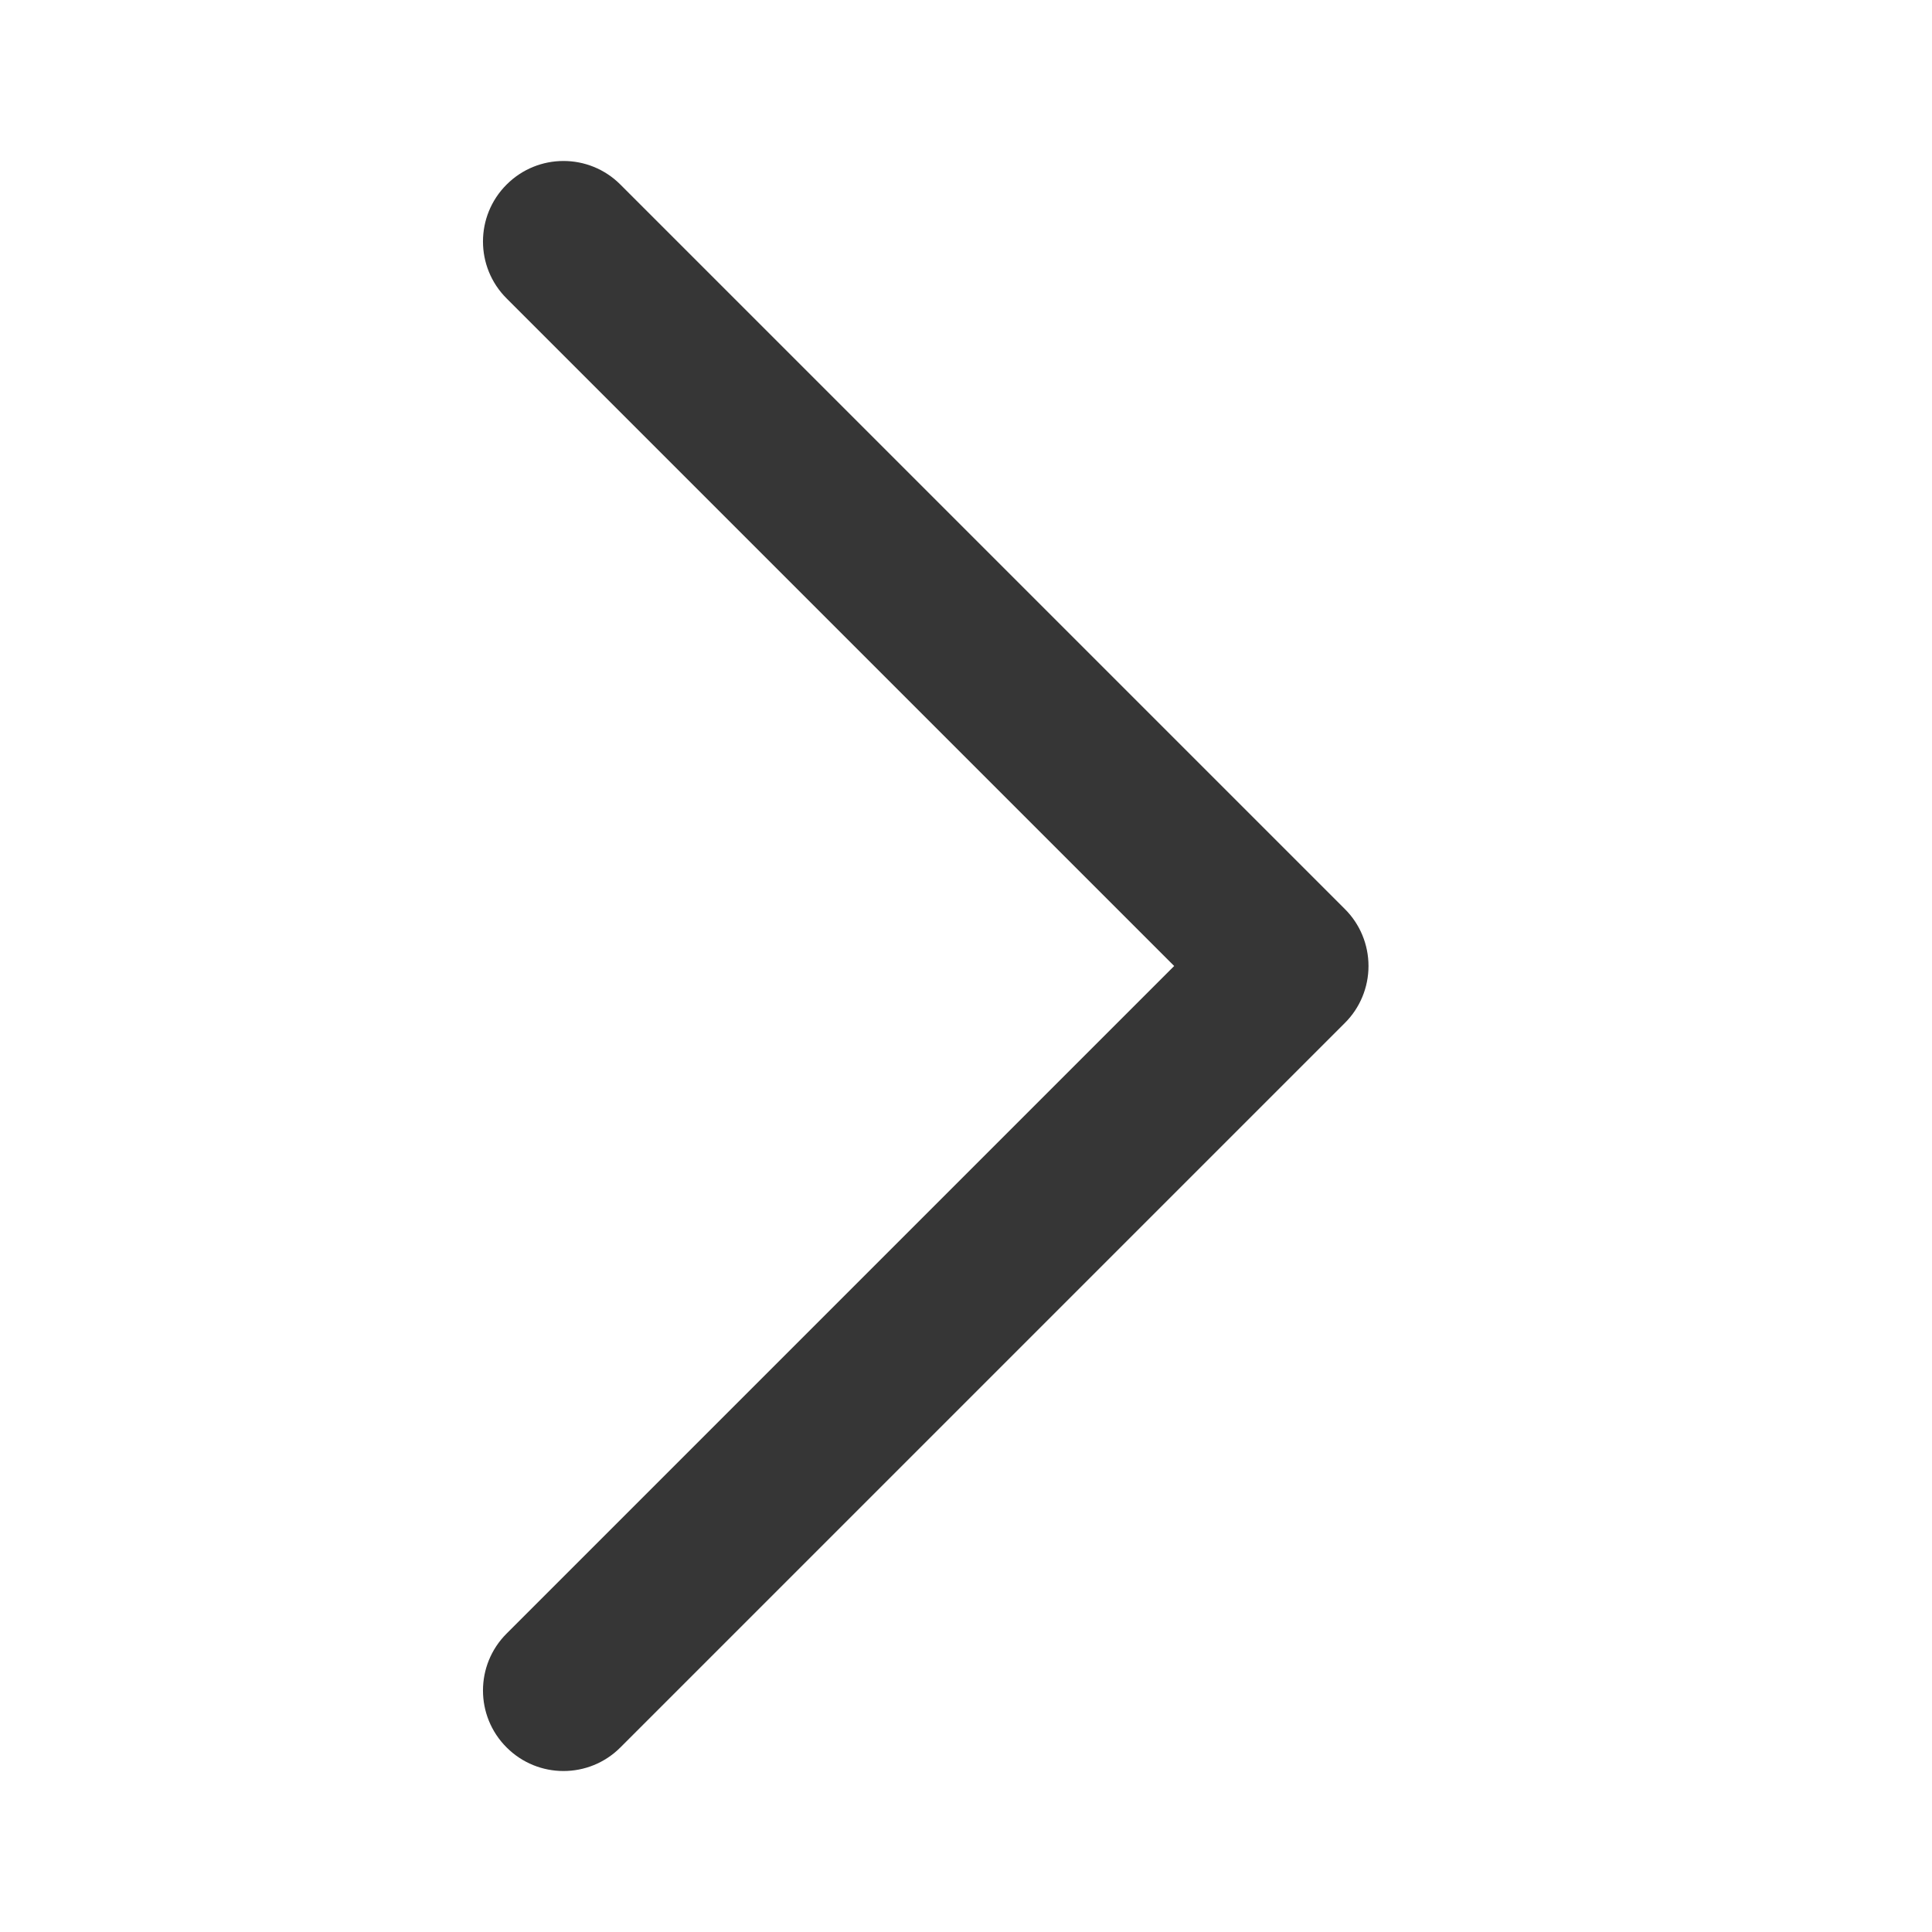
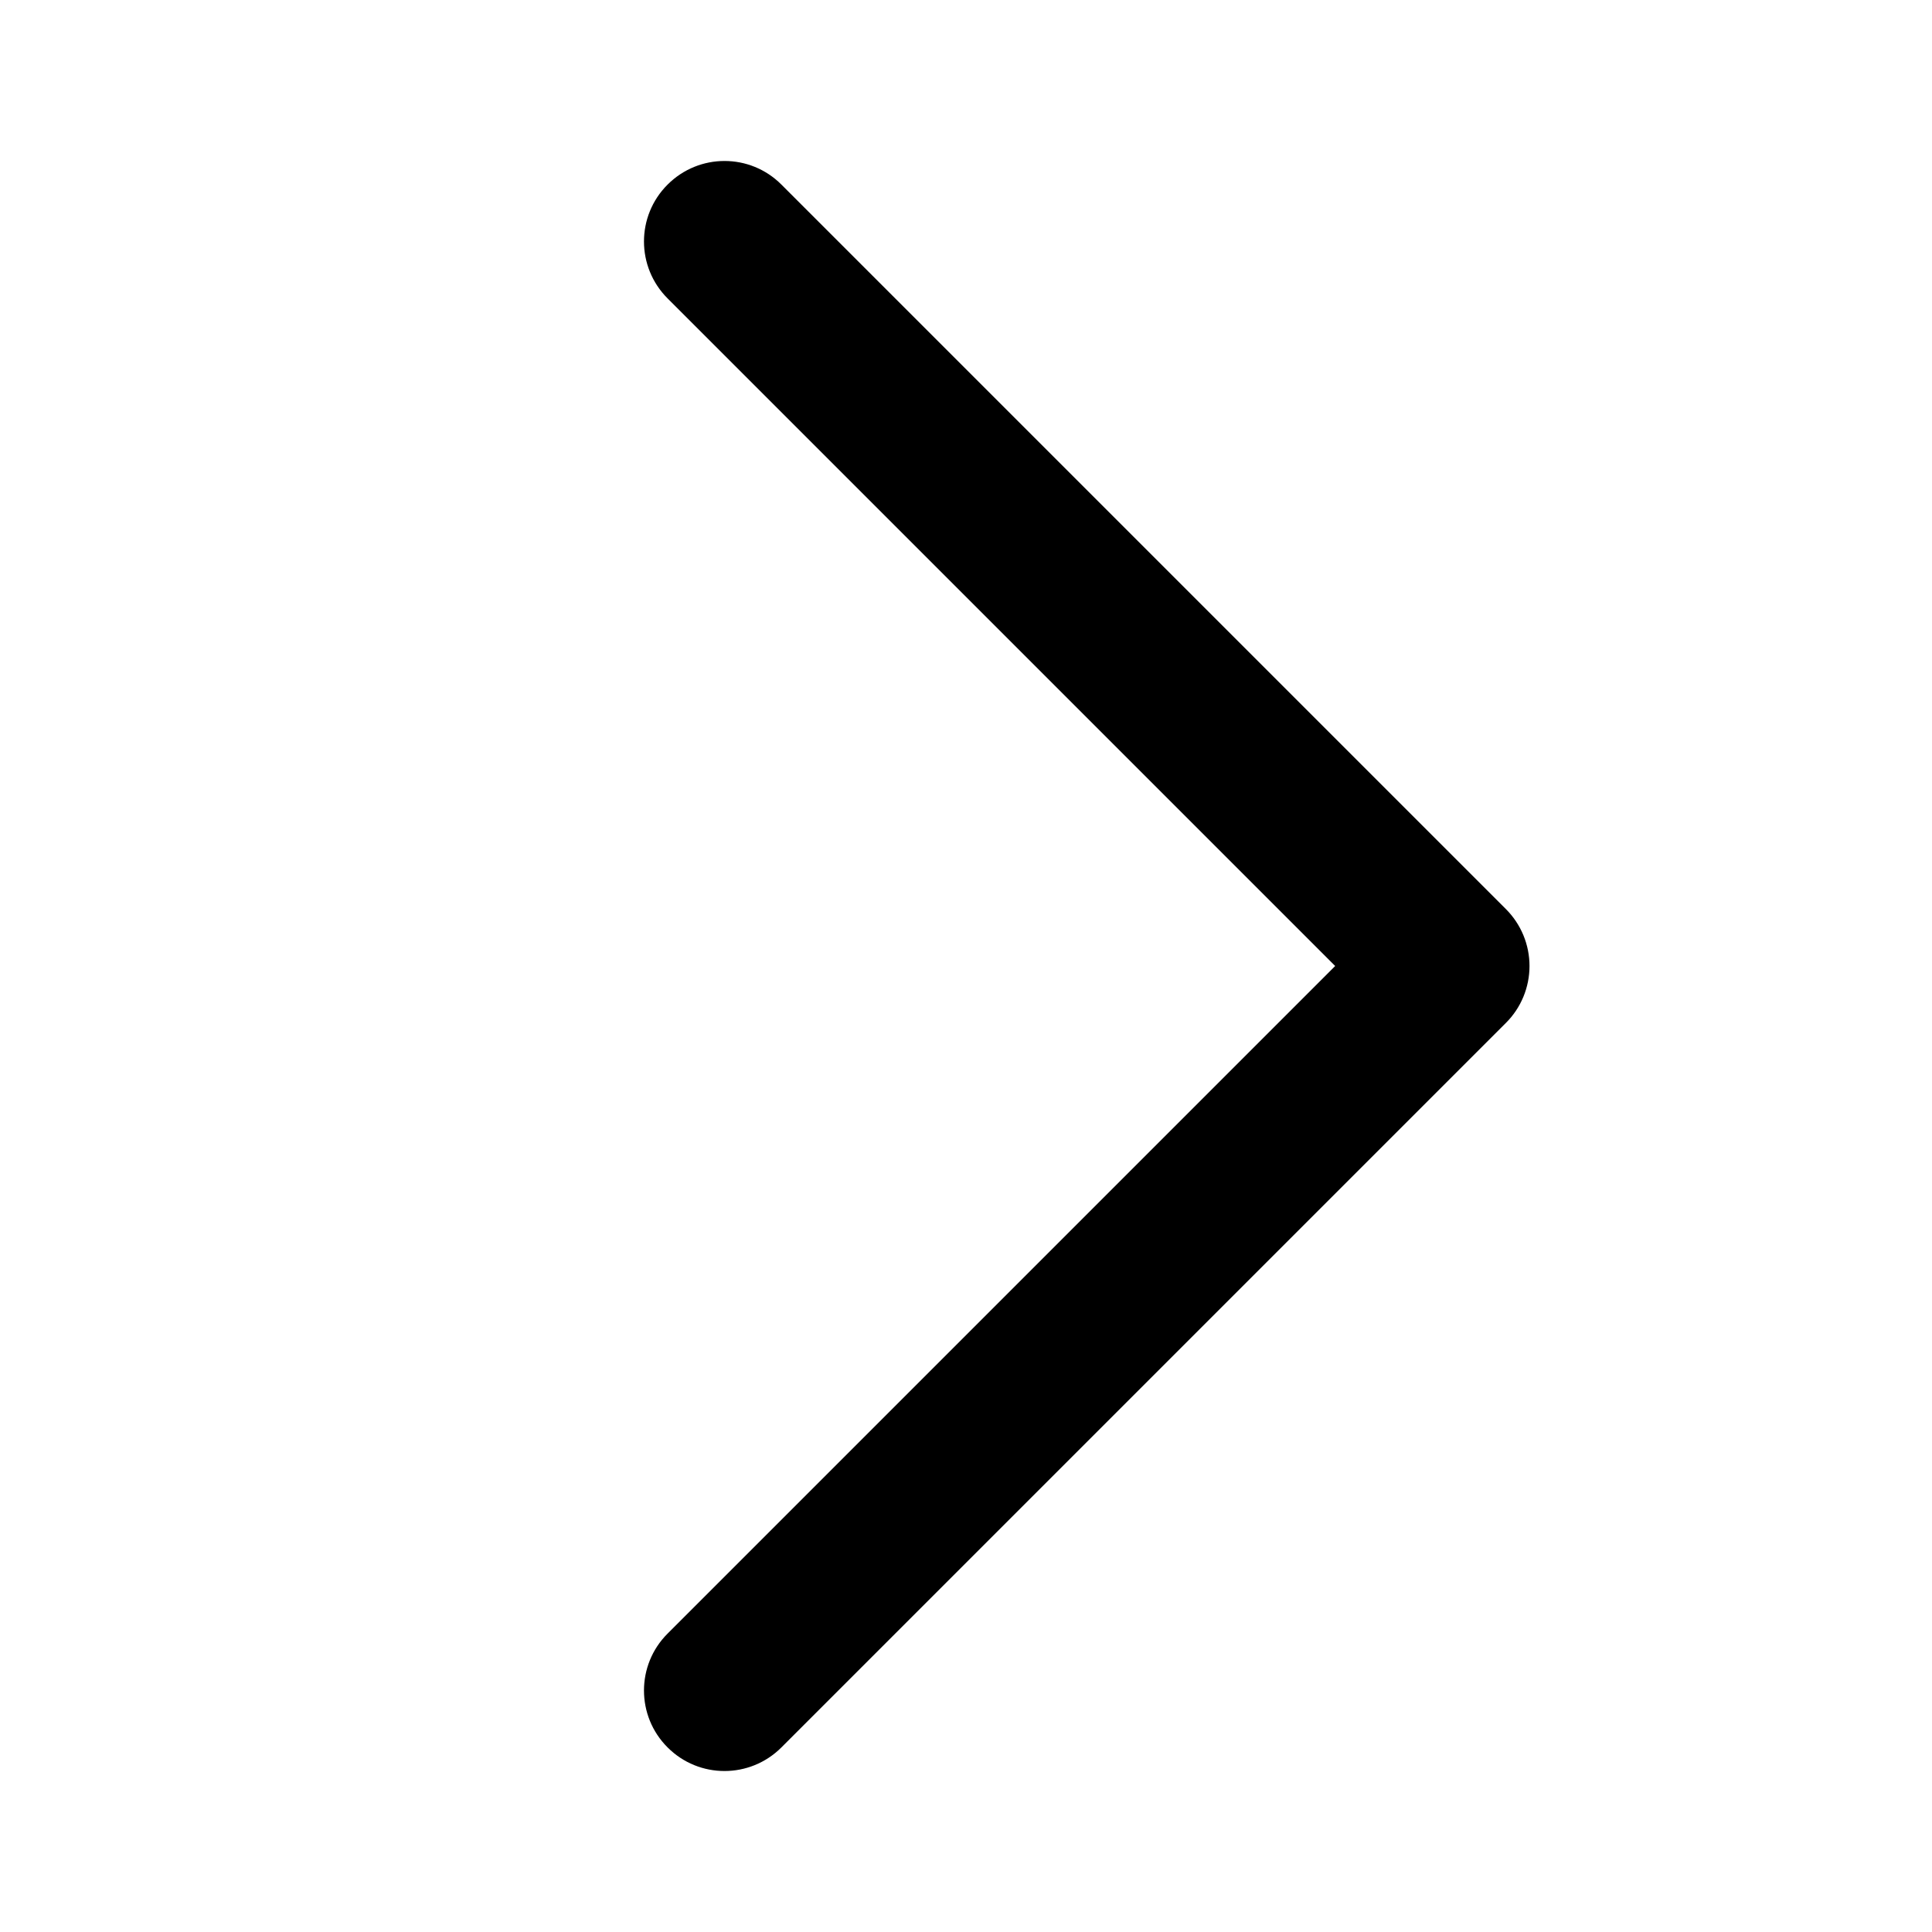
- <svg xmlns="http://www.w3.org/2000/svg" width="24" height="24" viewBox="0 0 24 24" fill="none">
-   <path fill-rule="evenodd" clip-rule="evenodd" d="M6.293 2.293C6.683 1.902 7.317 1.902 7.707 2.293L16.707 11.293C16.895 11.48 17 11.735 17 12C17 12.265 16.895 12.52 16.707 12.707L7.707 21.707C7.317 22.098 6.683 22.098 6.293 21.707C5.902 21.317 5.902 20.683 6.293 20.293L14.586 12L6.293 3.707C5.902 3.317 5.902 2.683 6.293 2.293Z" fill="#363636" />
+ <svg xmlns="http://www.w3.org/2000/svg" width="24" height="24" version="1.1" viewBox="0 0 24 24">
+   <path class="cls-1" d="M8.293,2.293c.391-.391,1.024-.391,1.414,0l9,9c.188.188.293.442.293.707s-.105.52-.293.707l-9,9c-.391.391-1.024.391-1.414,0-.391-.39-.391-1.024,0-1.414l8.293-8.293L8.293,3.707c-.391-.391-.391-1.024,0-1.414Z" />
</svg>
